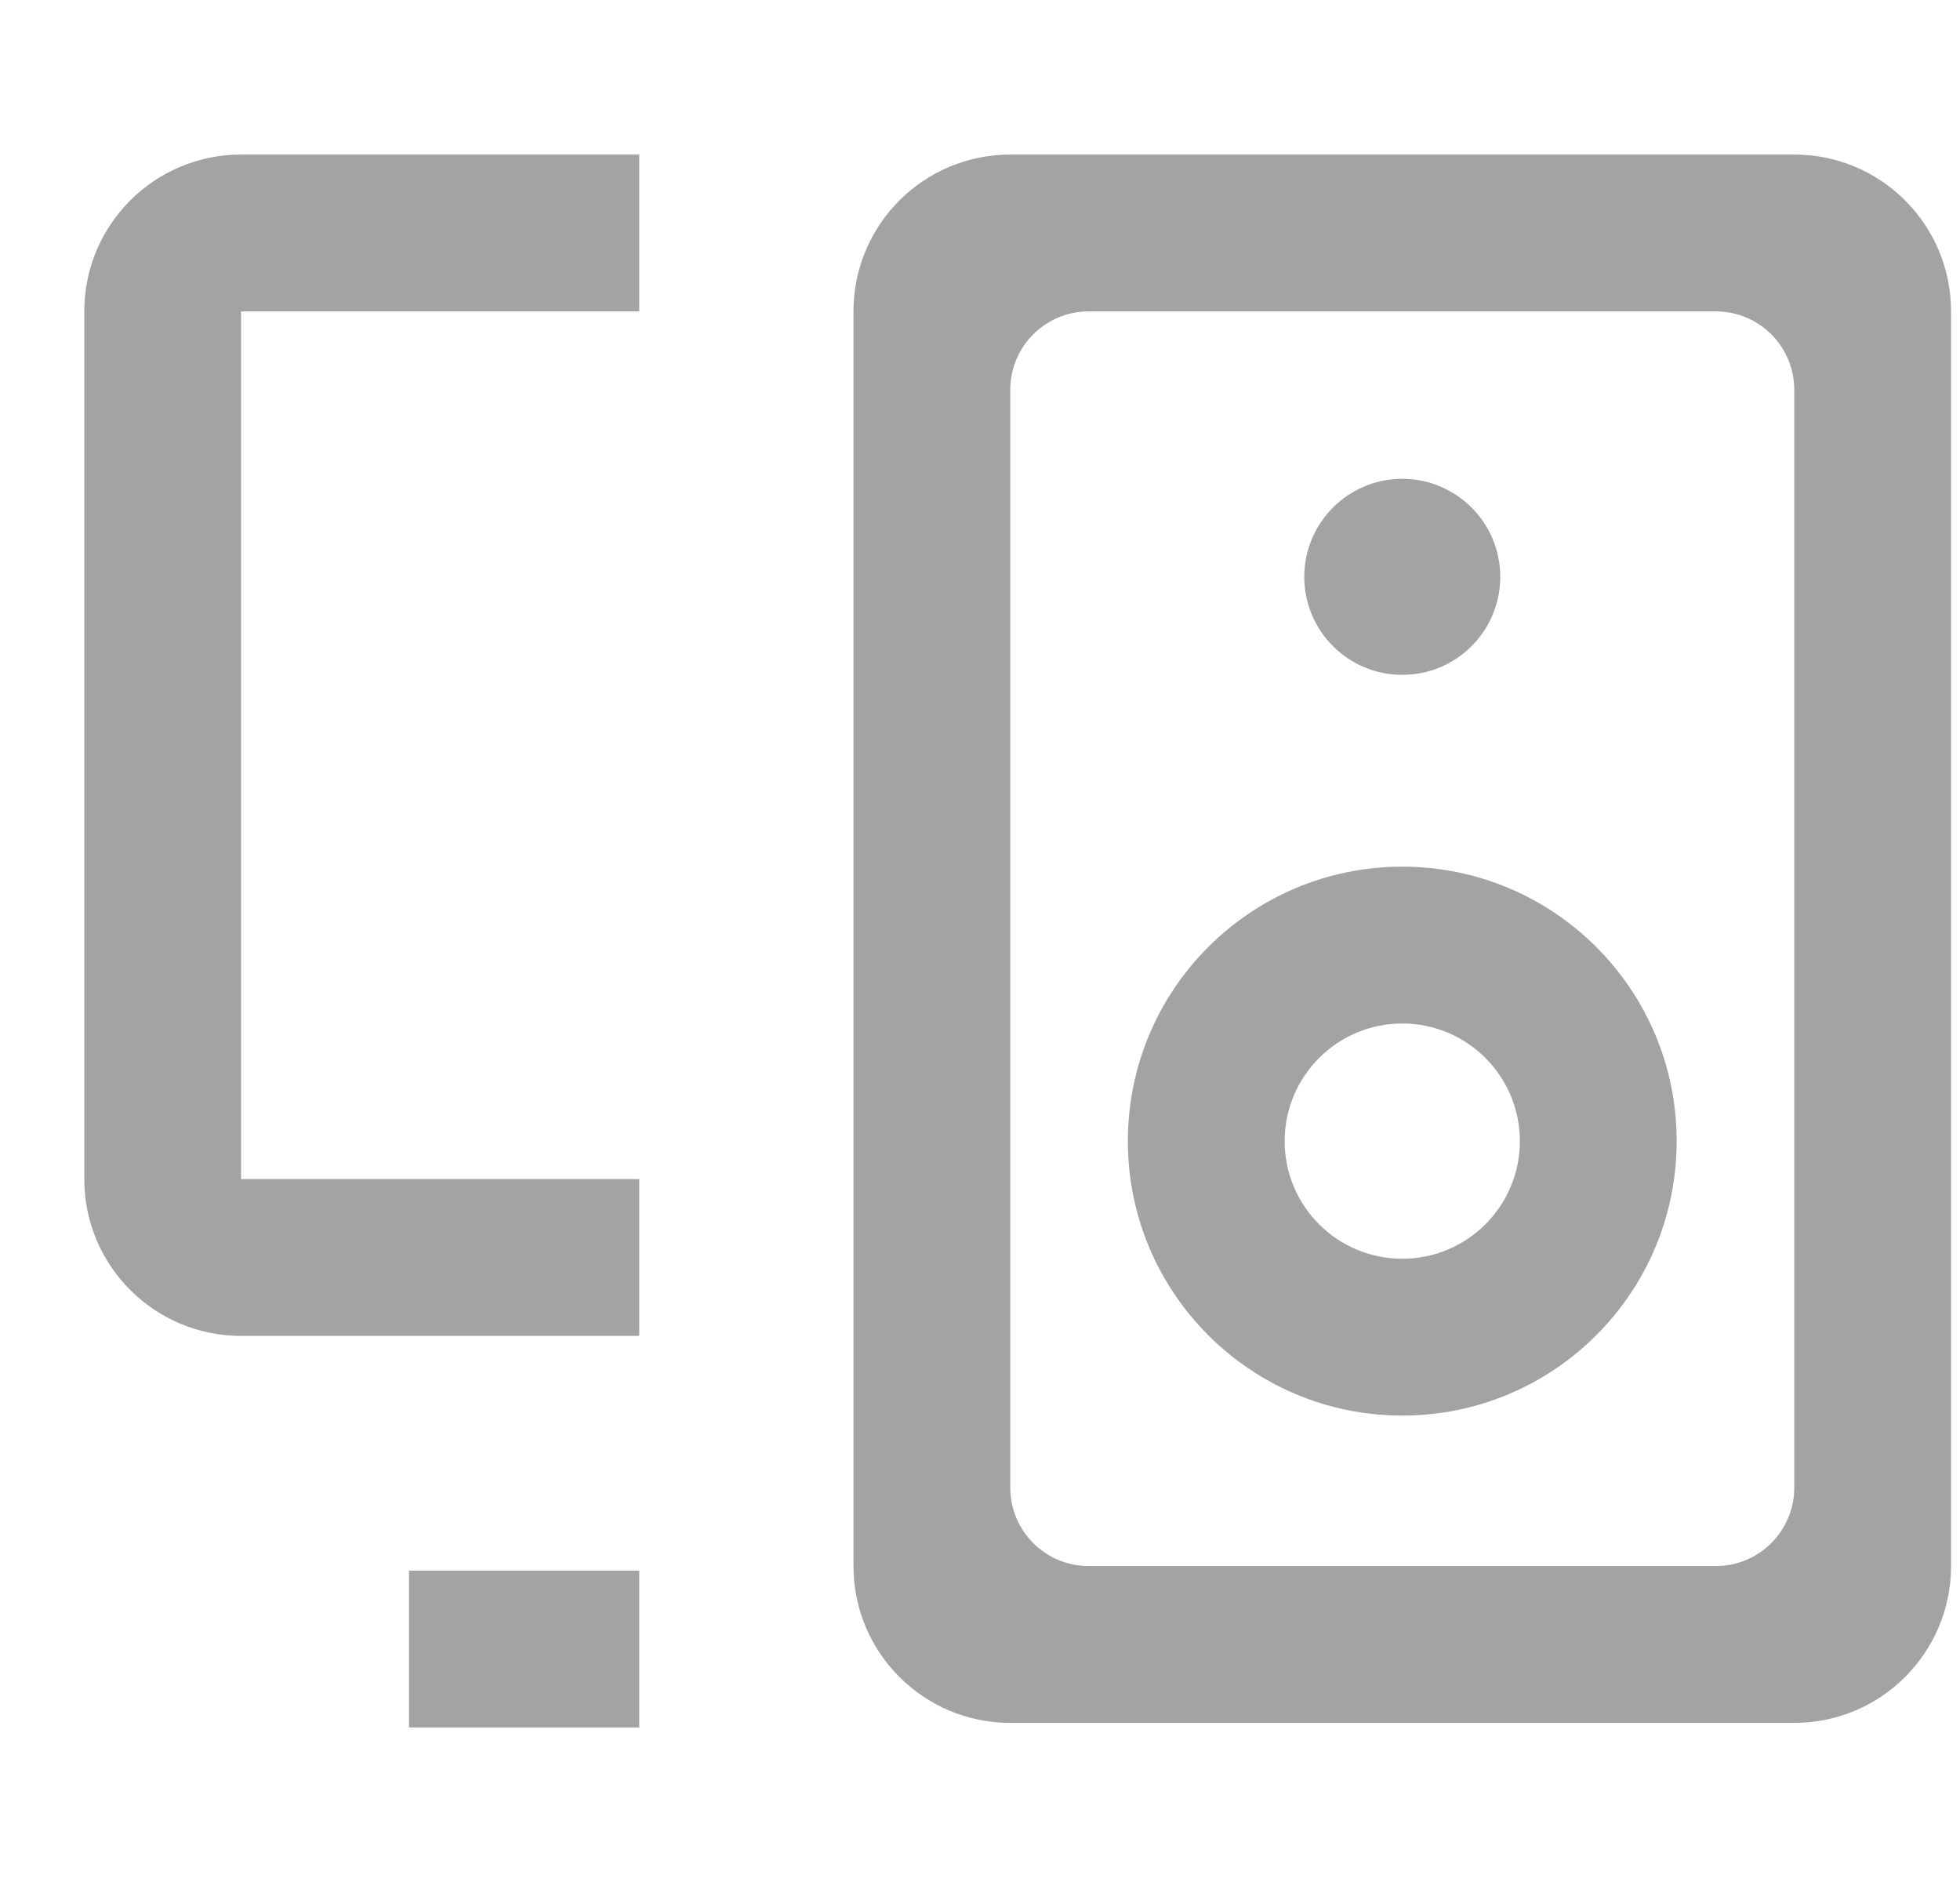
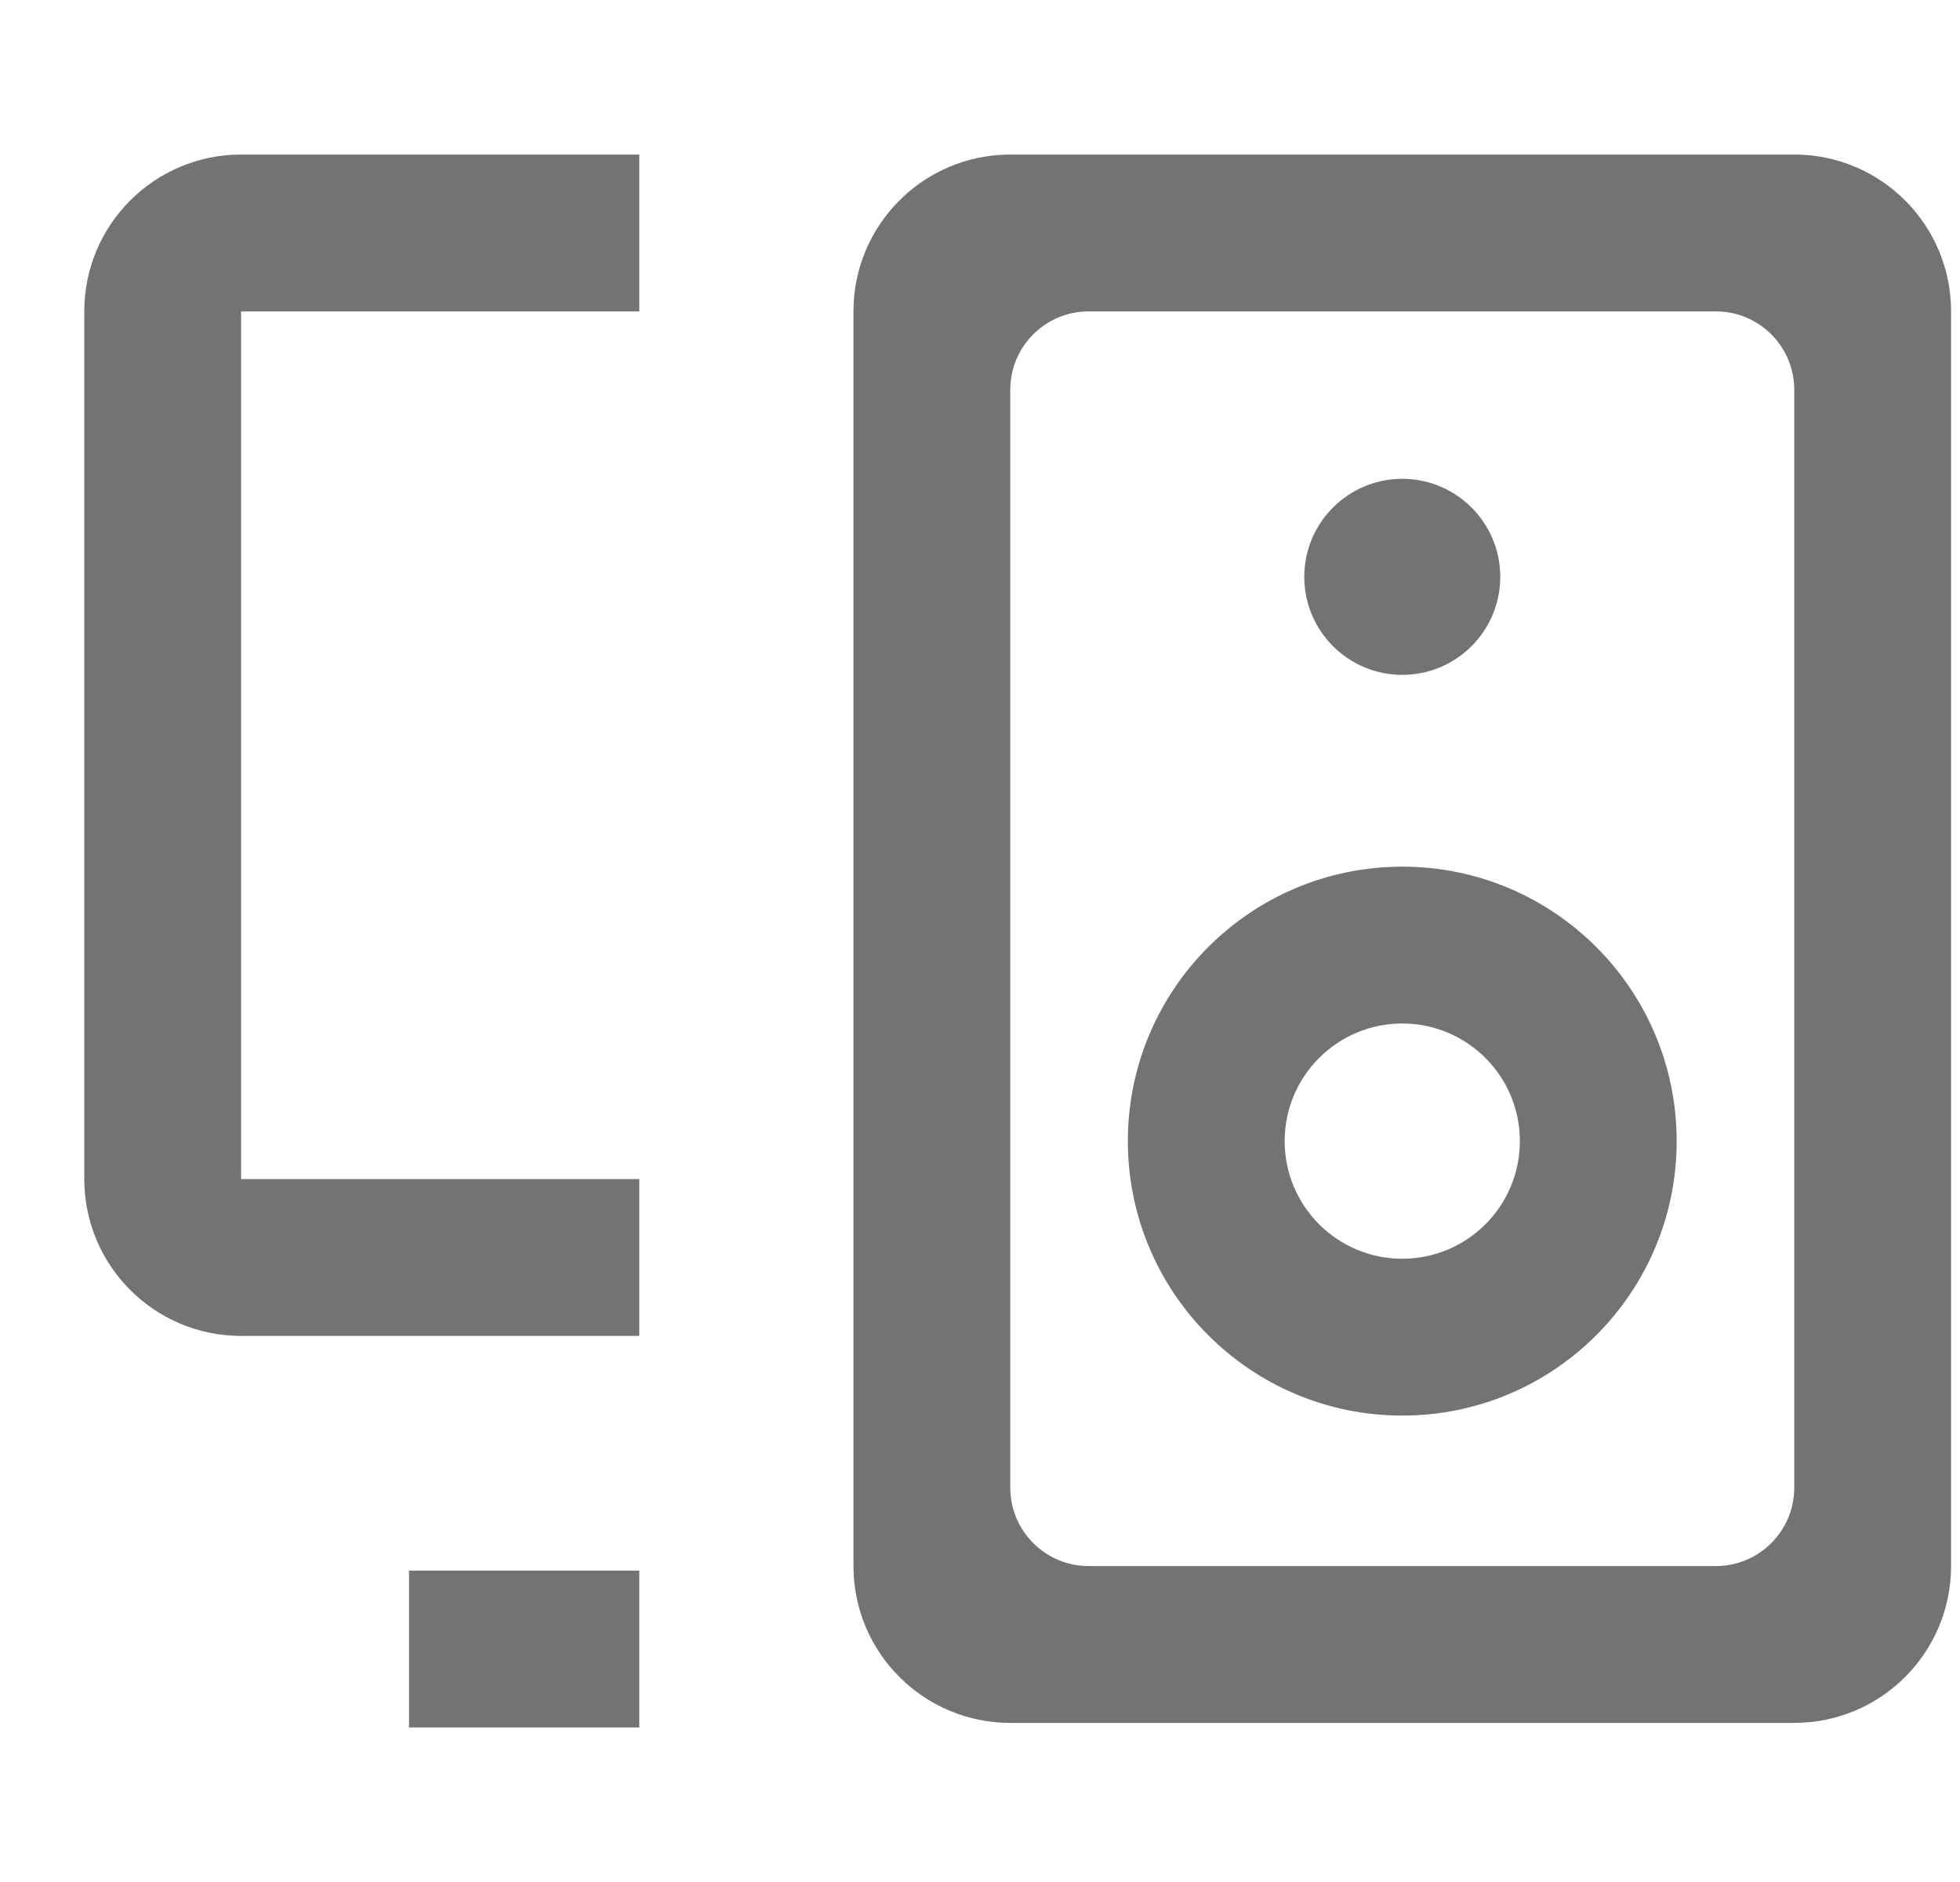
<svg xmlns="http://www.w3.org/2000/svg" width="25" height="24" viewBox="0 0 25 24" fill="none">
-   <path d="M1.075 3.971C1.075 2.866 1.97 1.971 3.075 1.971H8.154V3.971H3.075V15.036H8.154V17.036H3.075C1.97 17.036 1.075 16.14 1.075 15.036V3.971Z" fill="#a3a3a3" />
-   <path d="M5.217 20.029H8.154V22.029H5.217V20.029Z" fill="#a3a3a3" />
-   <path d="M17.886 8.606C18.576 8.606 19.136 8.047 19.136 7.356C19.136 6.666 18.576 6.106 17.886 6.106C17.196 6.106 16.636 6.666 16.636 7.356C16.636 8.047 17.196 8.606 17.886 8.606Z" fill="#a3a3a3" />
-   <path fill-rule="evenodd" clip-rule="evenodd" d="M17.886 18.052C19.819 18.052 21.386 16.485 21.386 14.552C21.386 12.619 19.819 11.052 17.886 11.052C15.953 11.052 14.386 12.619 14.386 14.552C14.386 16.485 15.953 18.052 17.886 18.052ZM17.886 16.052C18.714 16.052 19.386 15.381 19.386 14.552C19.386 13.724 18.714 13.052 17.886 13.052C17.058 13.052 16.386 13.724 16.386 14.552C16.386 15.381 17.058 16.052 17.886 16.052Z" fill="#a3a3a3" />
-   <path fill-rule="evenodd" clip-rule="evenodd" d="M10.886 3.971C10.886 2.866 11.781 1.971 12.886 1.971H22.886C23.991 1.971 24.886 2.866 24.886 3.971V19.971C24.886 21.075 23.991 21.971 22.886 21.971H12.886C11.781 21.971 10.886 21.075 10.886 19.971V3.971ZM12.886 4.971C12.886 4.418 13.334 3.971 13.886 3.971H21.886C22.438 3.971 22.886 4.418 22.886 4.971V18.971C22.886 19.523 22.438 19.971 21.886 19.971H13.886C13.334 19.971 12.886 19.523 12.886 18.971V4.971Z" fill="#a3a3a3" />
+   <path d="M1.075 3.971C1.075 2.866 1.97 1.971 3.075 1.971H8.154V3.971H3.075V15.036H8.154V17.036H3.075C1.97 17.036 1.075 16.14 1.075 15.036V3.971Z" fill="#737373" />
+   <path d="M5.217 20.029H8.154V22.029H5.217V20.029Z" fill="#737373" />
+   <path d="M17.886 8.606C18.576 8.606 19.136 8.047 19.136 7.356C19.136 6.666 18.576 6.106 17.886 6.106C17.196 6.106 16.636 6.666 16.636 7.356C16.636 8.047 17.196 8.606 17.886 8.606Z" fill="#737373" />
+   <path fill-rule="evenodd" clip-rule="evenodd" d="M17.886 18.052C19.819 18.052 21.386 16.485 21.386 14.552C21.386 12.619 19.819 11.052 17.886 11.052C15.953 11.052 14.386 12.619 14.386 14.552C14.386 16.485 15.953 18.052 17.886 18.052ZM17.886 16.052C18.714 16.052 19.386 15.381 19.386 14.552C19.386 13.724 18.714 13.052 17.886 13.052C17.058 13.052 16.386 13.724 16.386 14.552C16.386 15.381 17.058 16.052 17.886 16.052Z" fill="#737373" />
+   <path fill-rule="evenodd" clip-rule="evenodd" d="M10.886 3.971C10.886 2.866 11.781 1.971 12.886 1.971H22.886C23.991 1.971 24.886 2.866 24.886 3.971V19.971C24.886 21.075 23.991 21.971 22.886 21.971H12.886C11.781 21.971 10.886 21.075 10.886 19.971V3.971ZM12.886 4.971C12.886 4.418 13.334 3.971 13.886 3.971H21.886C22.438 3.971 22.886 4.418 22.886 4.971V18.971C22.886 19.523 22.438 19.971 21.886 19.971H13.886C13.334 19.971 12.886 19.523 12.886 18.971V4.971Z" fill="#737373" />
</svg>
